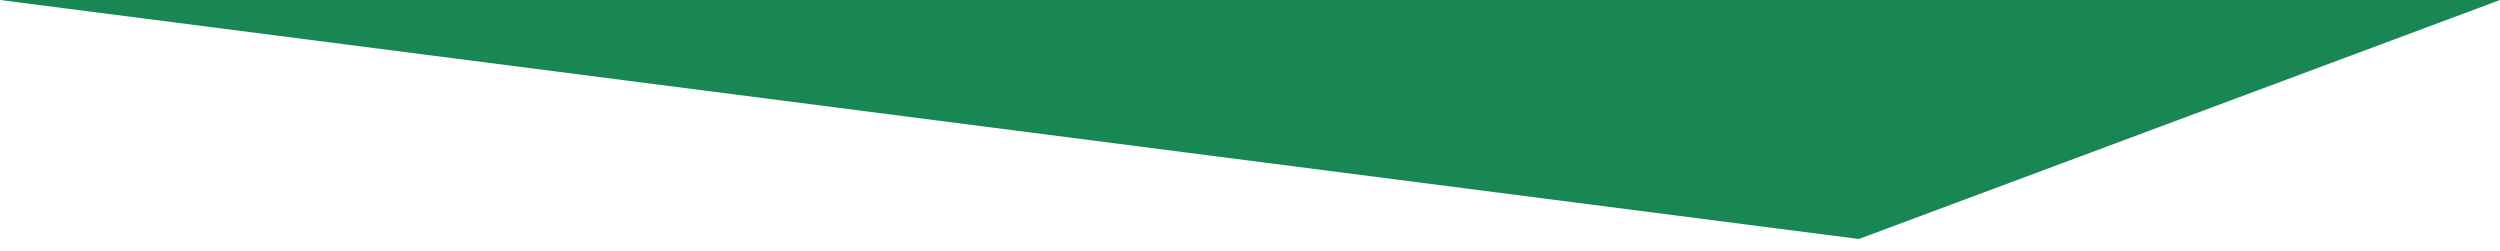
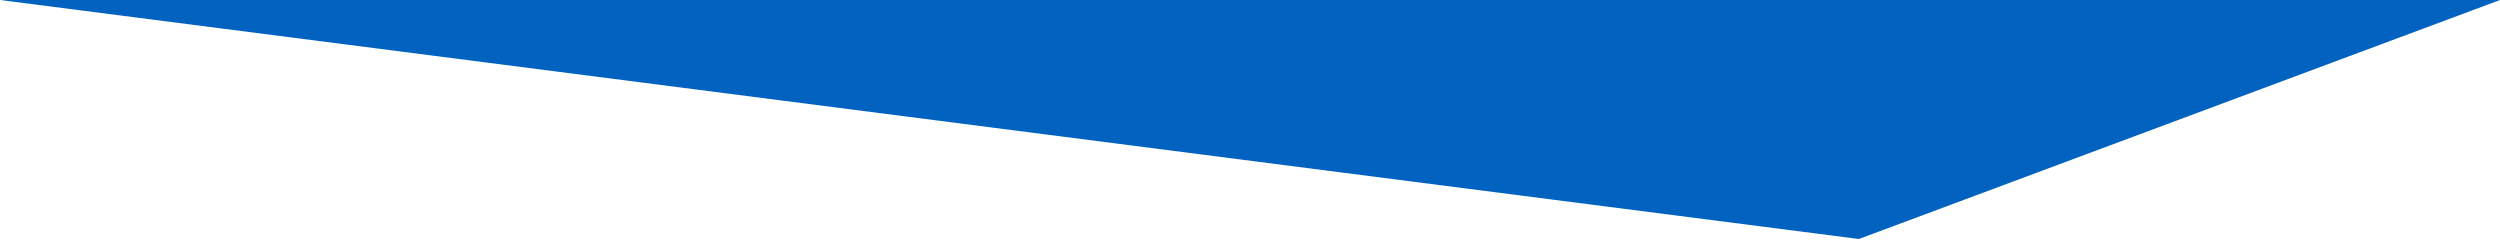
<svg xmlns="http://www.w3.org/2000/svg" data-name="Layer 1" viewBox="0 0 1200 120" preserveAspectRatio="none">
-   <path d="M1200 0L0 0 892.25 114.72 1200 0z" class="shape-fill" fill="#198754" fill-opacity="1" />
+   <path d="M1200 0L0 0 892.25 114.72 1200 0z" class="shape-fill" fill="#0262C0" fill-opacity="1" />
</svg>
